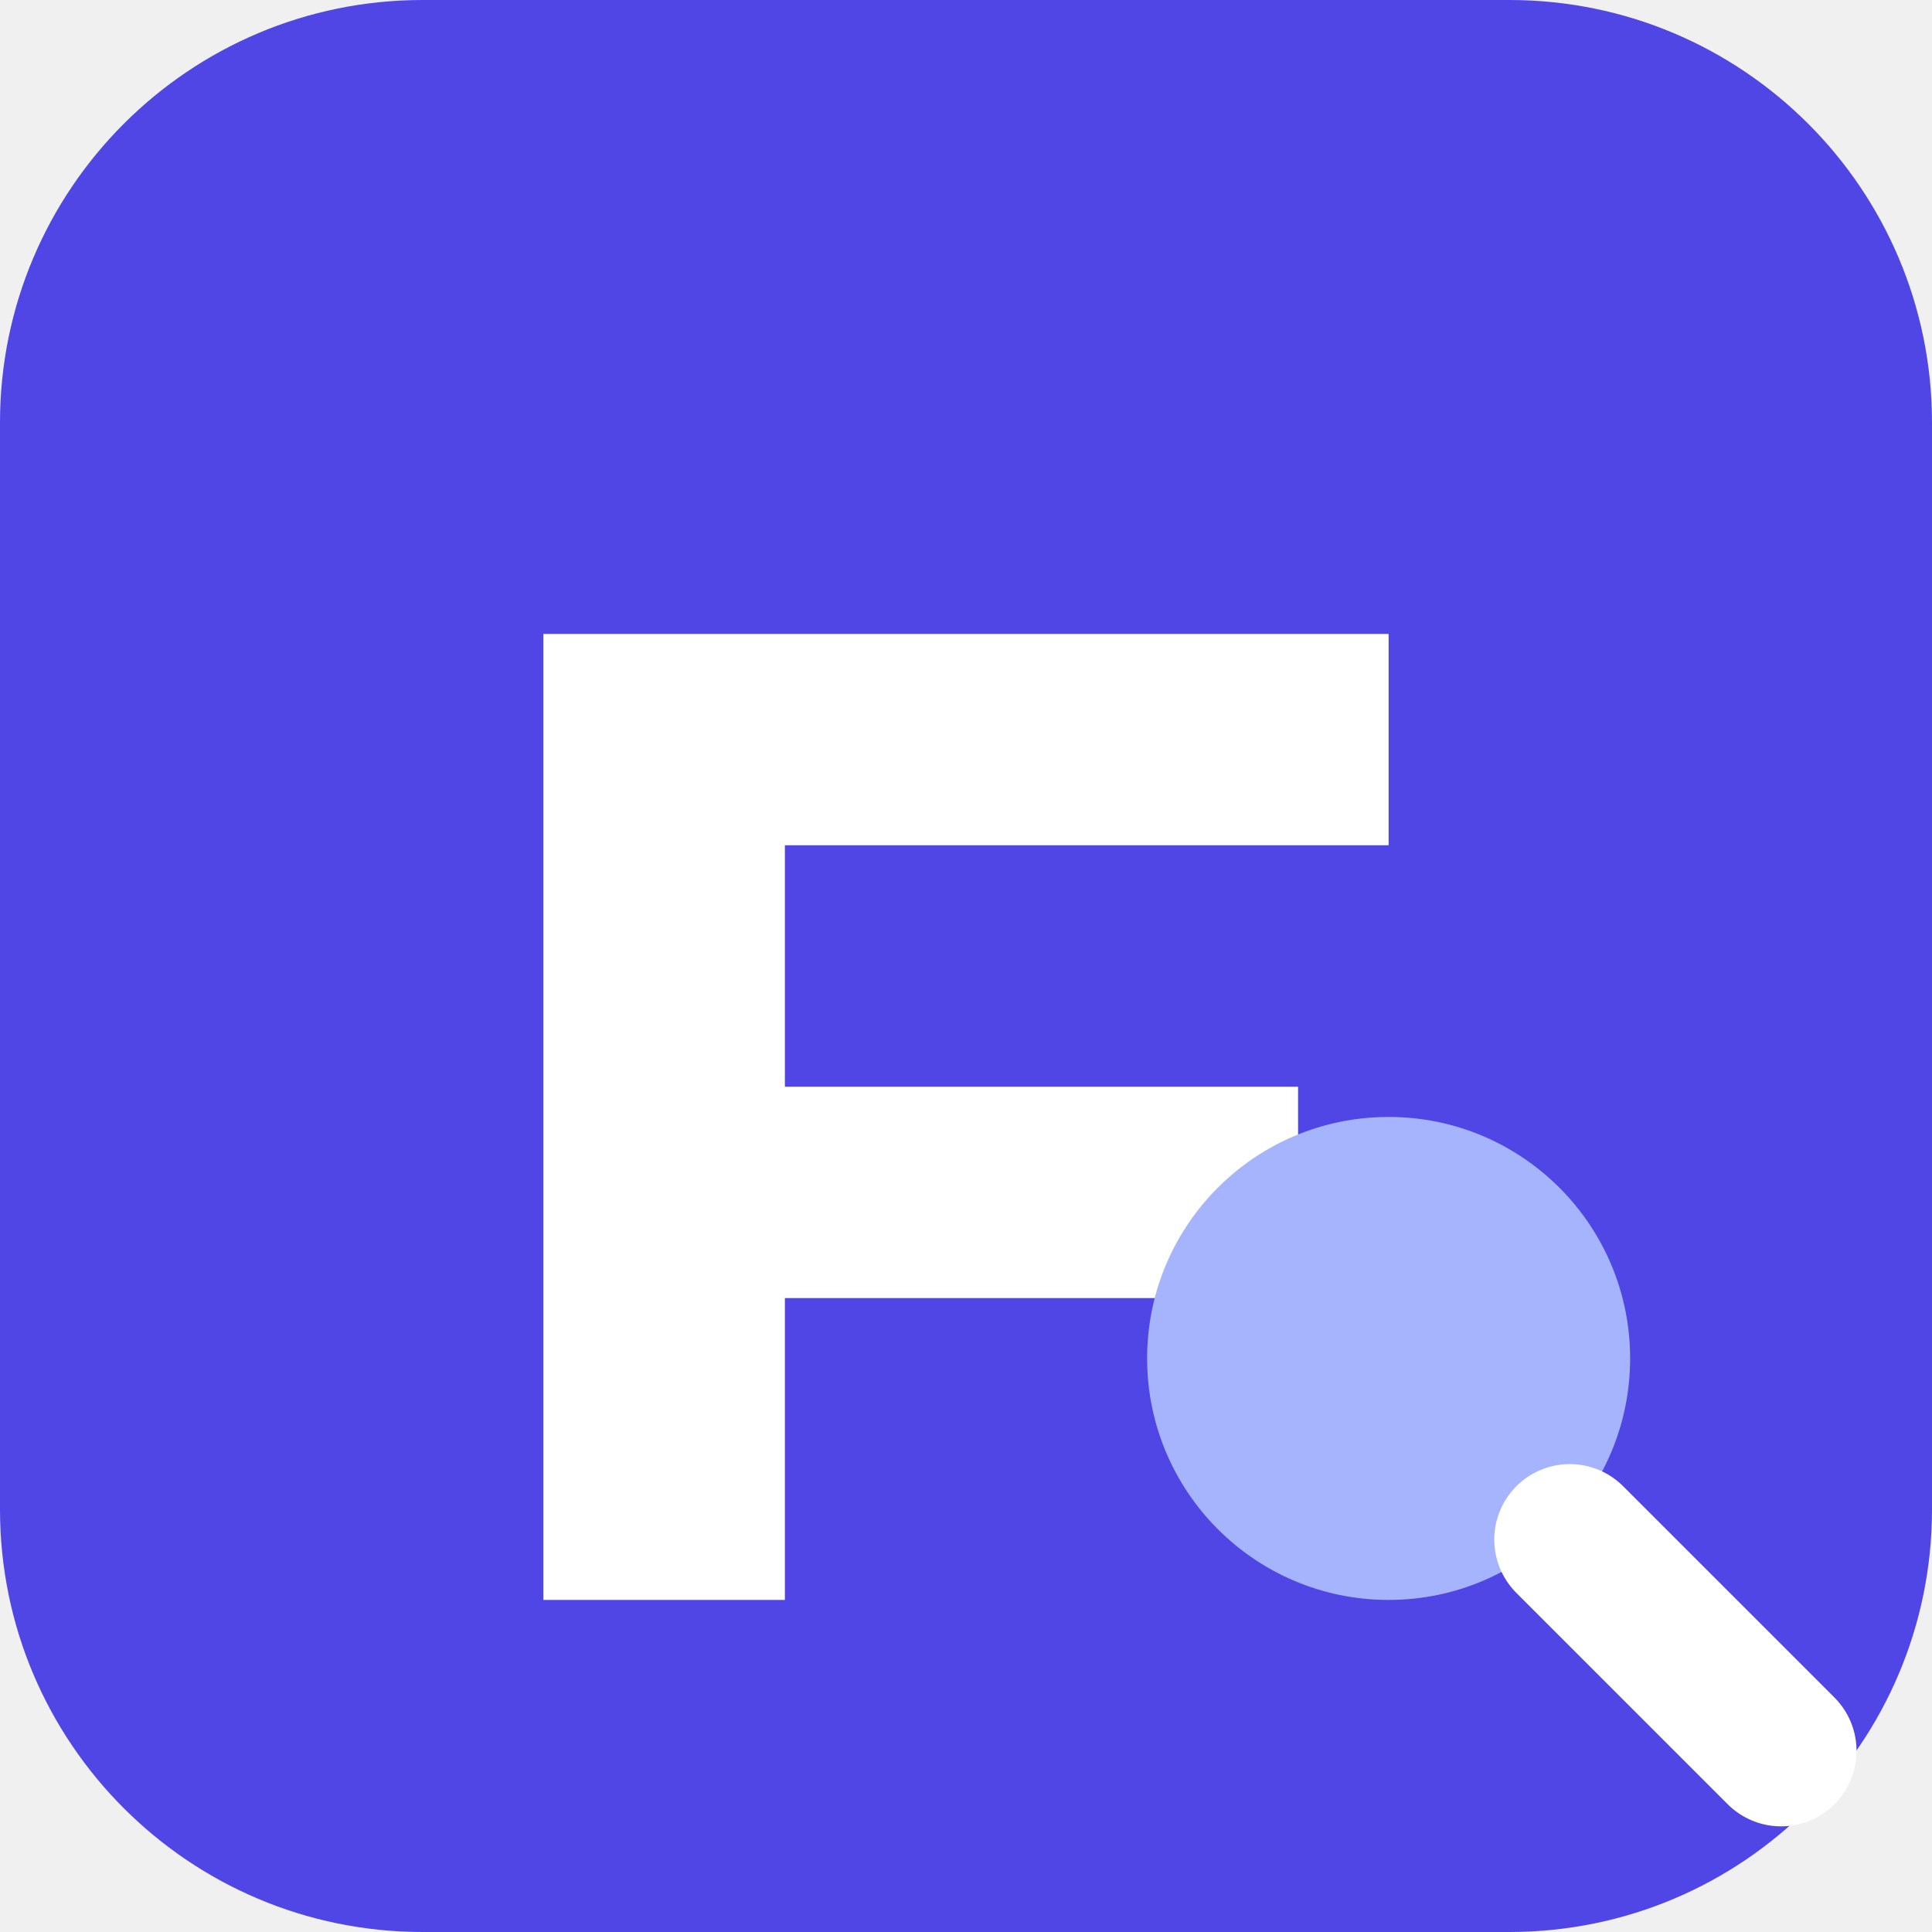
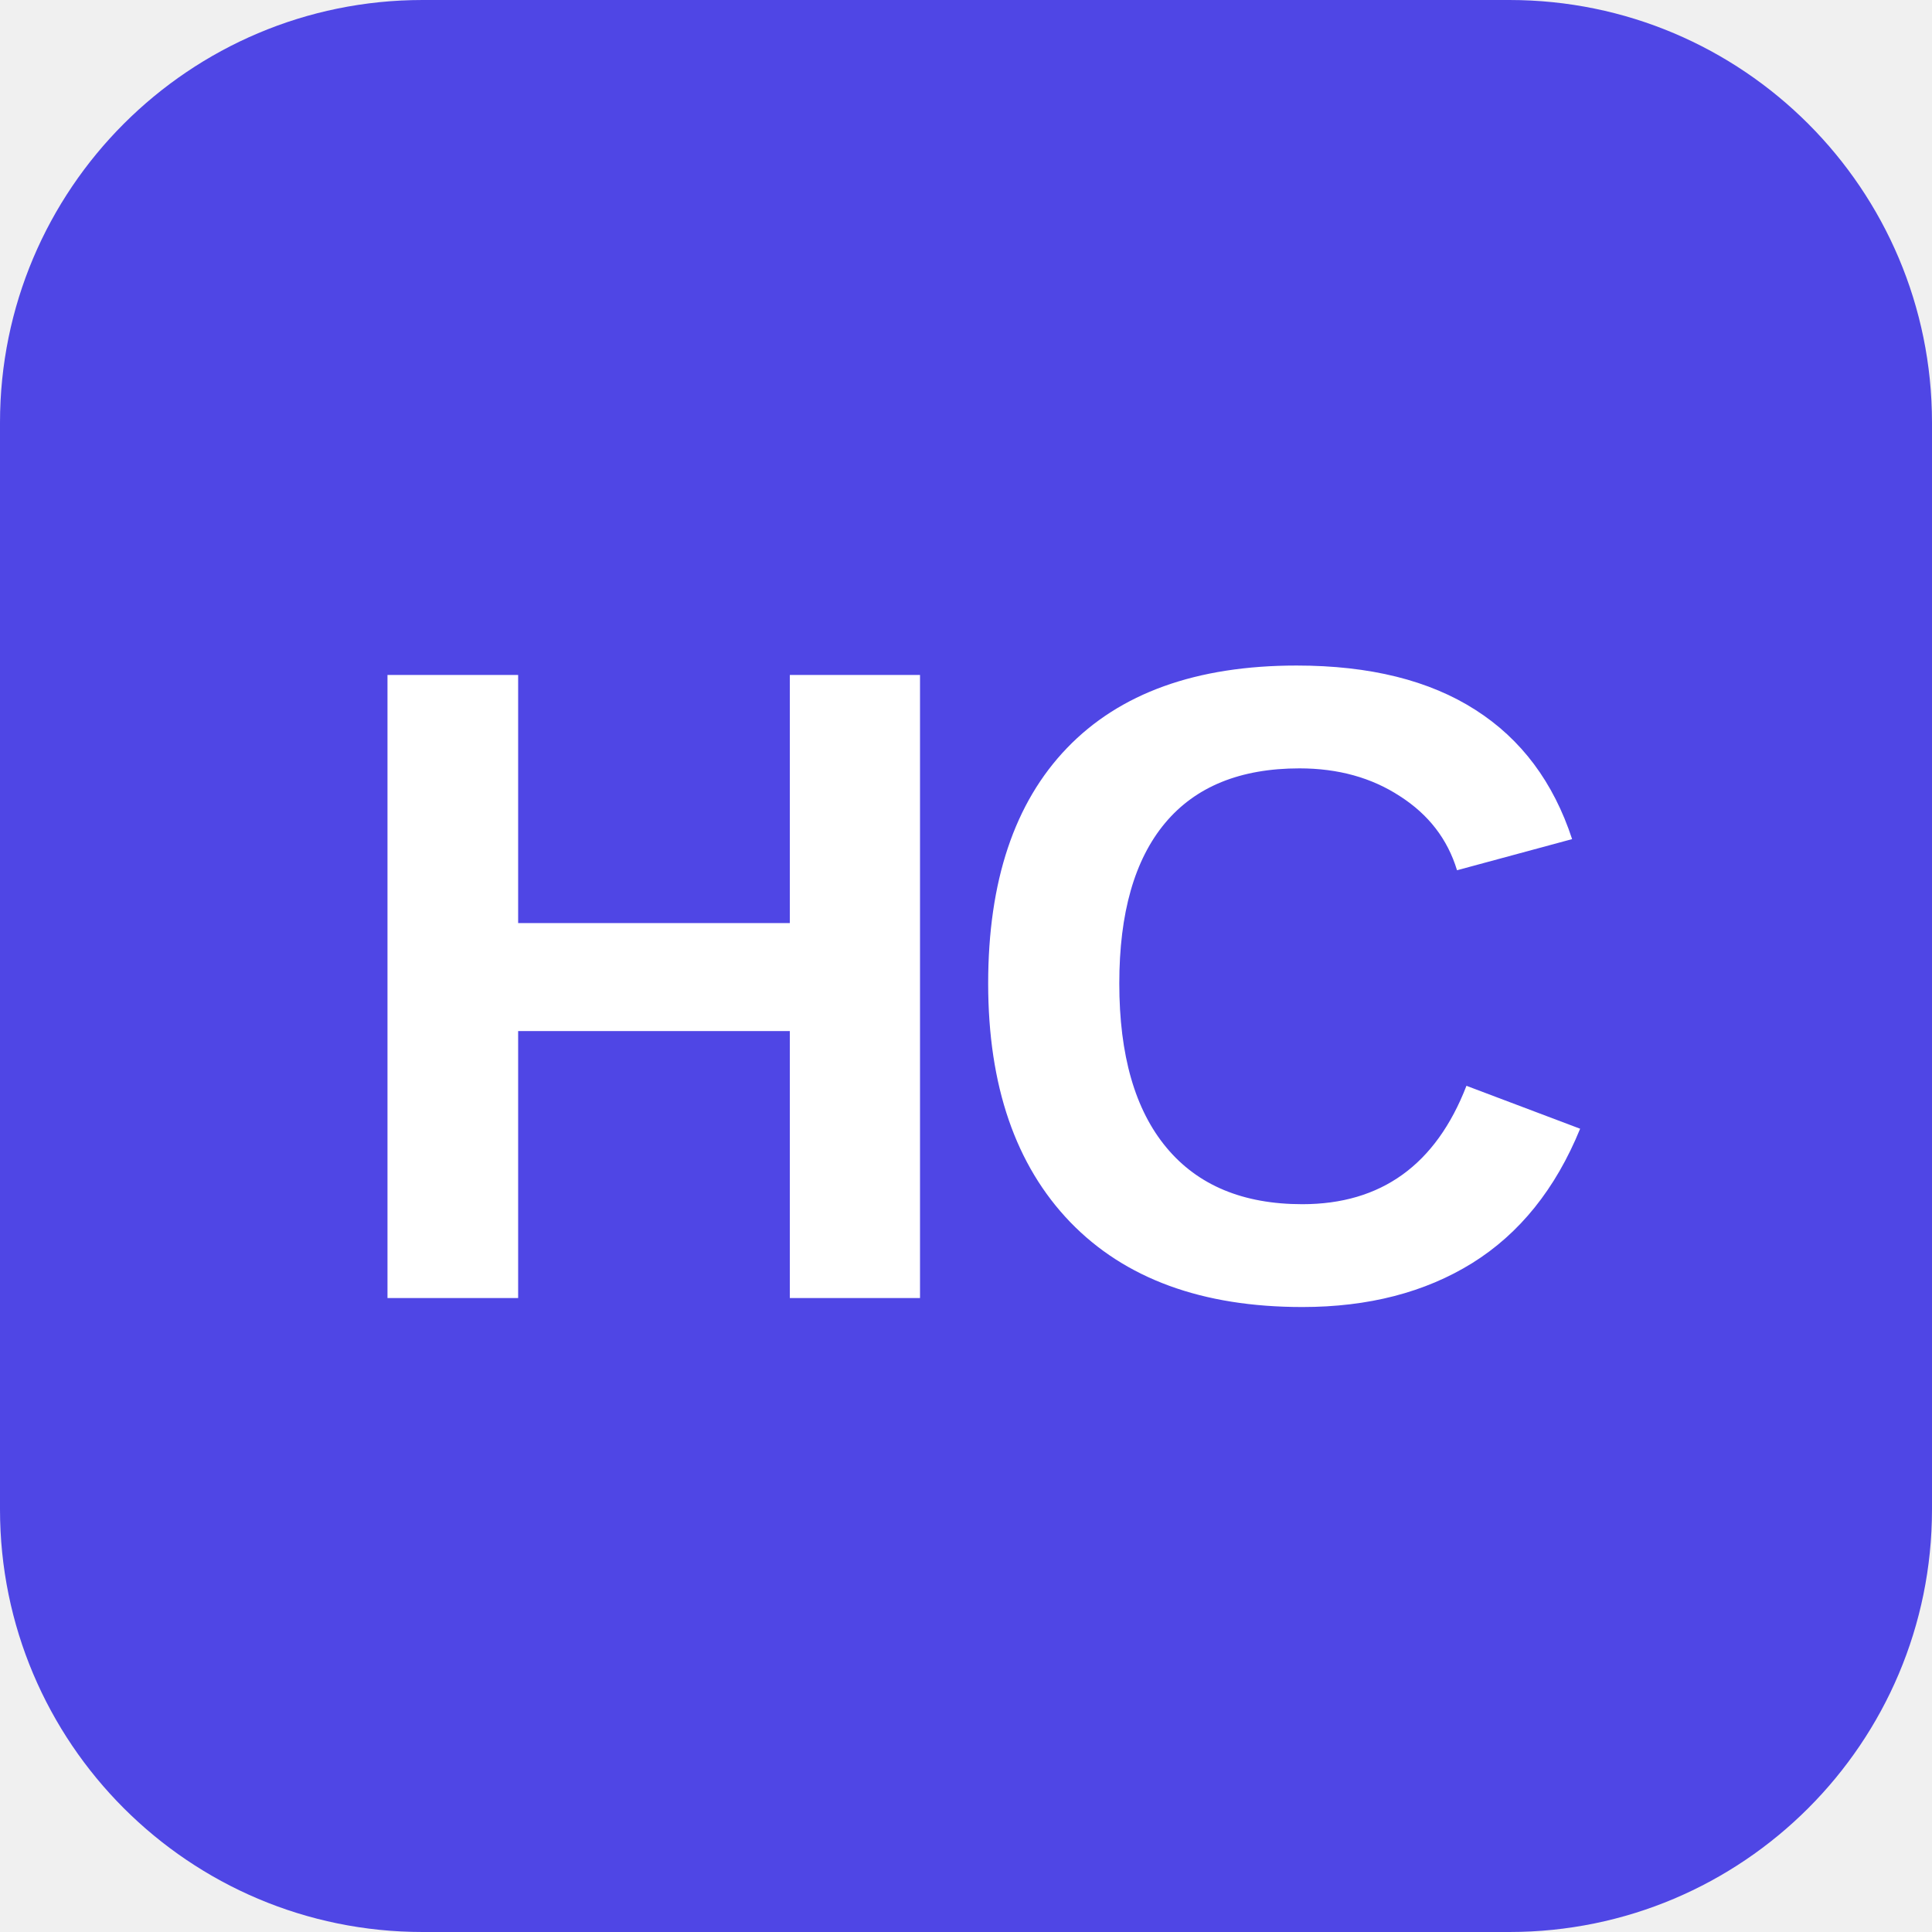
<svg xmlns="http://www.w3.org/2000/svg" viewBox="0 0 64 64">
  <rect width="64" height="64" rx="14" fill="#4f46e5" />
-   <path d="M18 21h28v7H26v8h17v7H26v10h-8V21Z" fill="#fff" />
-   <circle cx="46" cy="45" r="8" fill="#a5b4fc" />
-   <path d="m52 51 7 7" stroke="#fff" stroke-width="5" stroke-linecap="round" />
+   <text x="32" y="43" text-anchor="middle" font-family="Arial,Helvetica,sans-serif" font-size="30" font-weight="700" letter-spacing="-1" fill="#fff">HC</text>
</svg>
